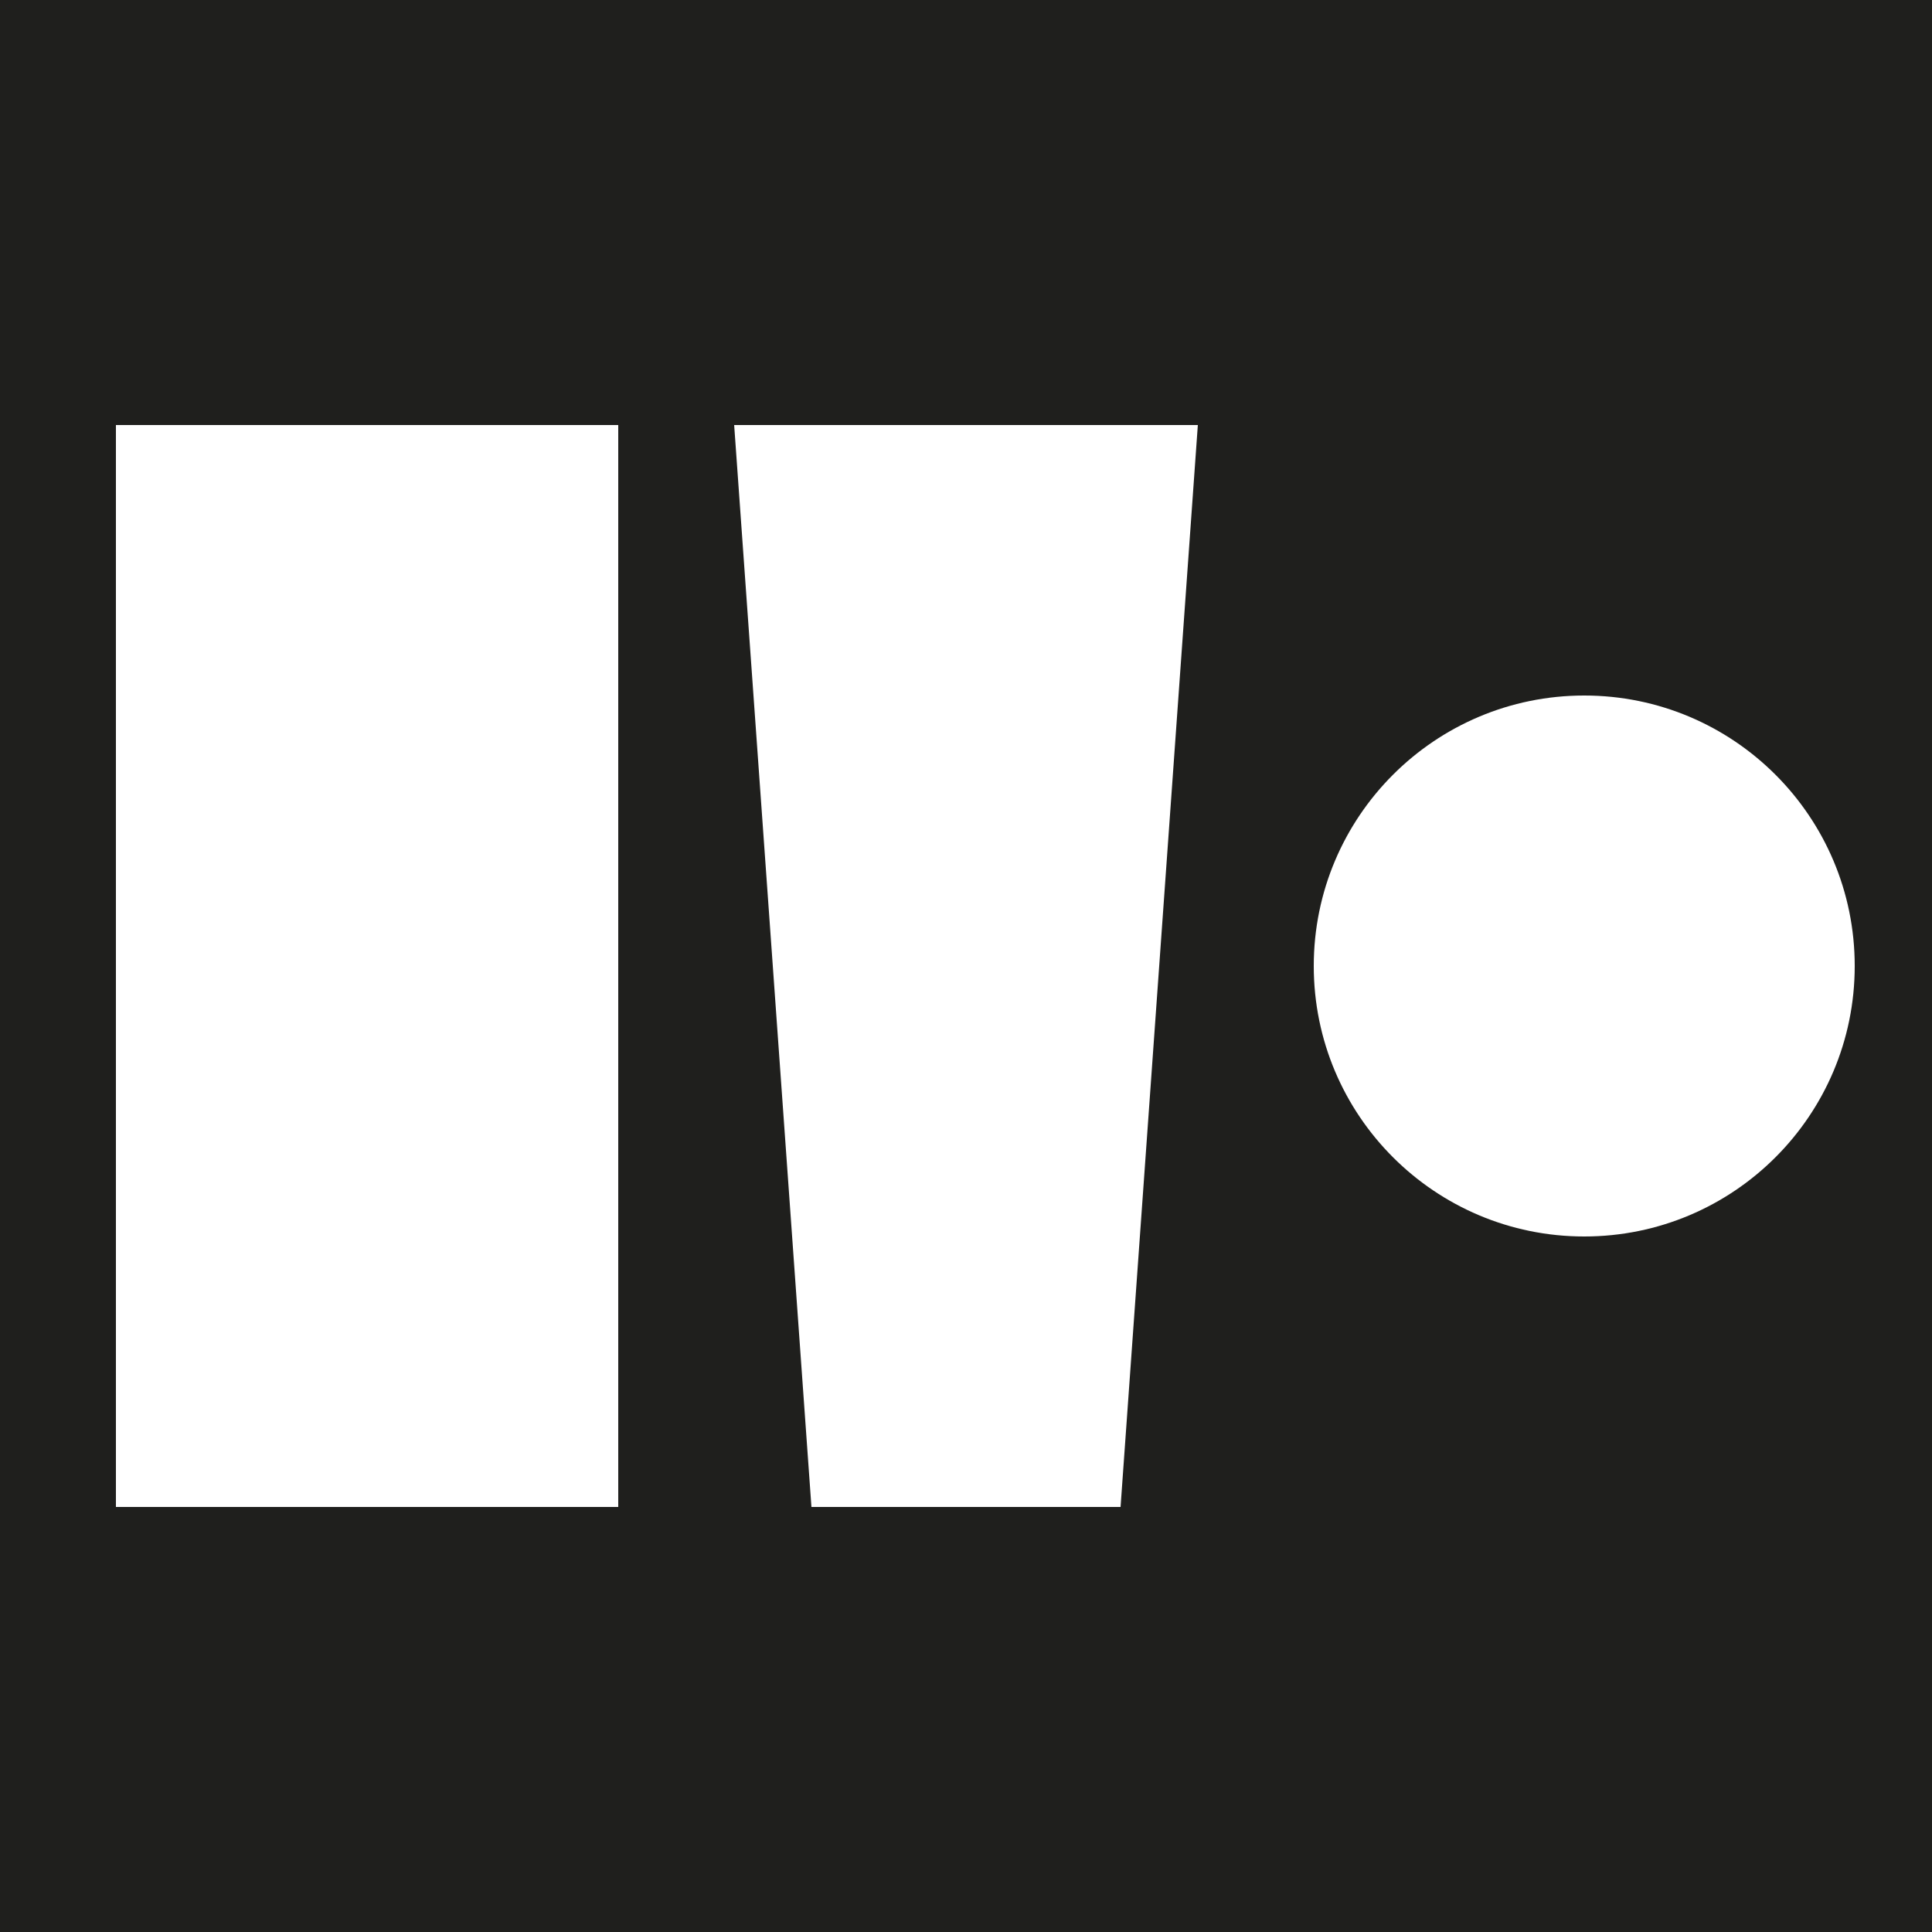
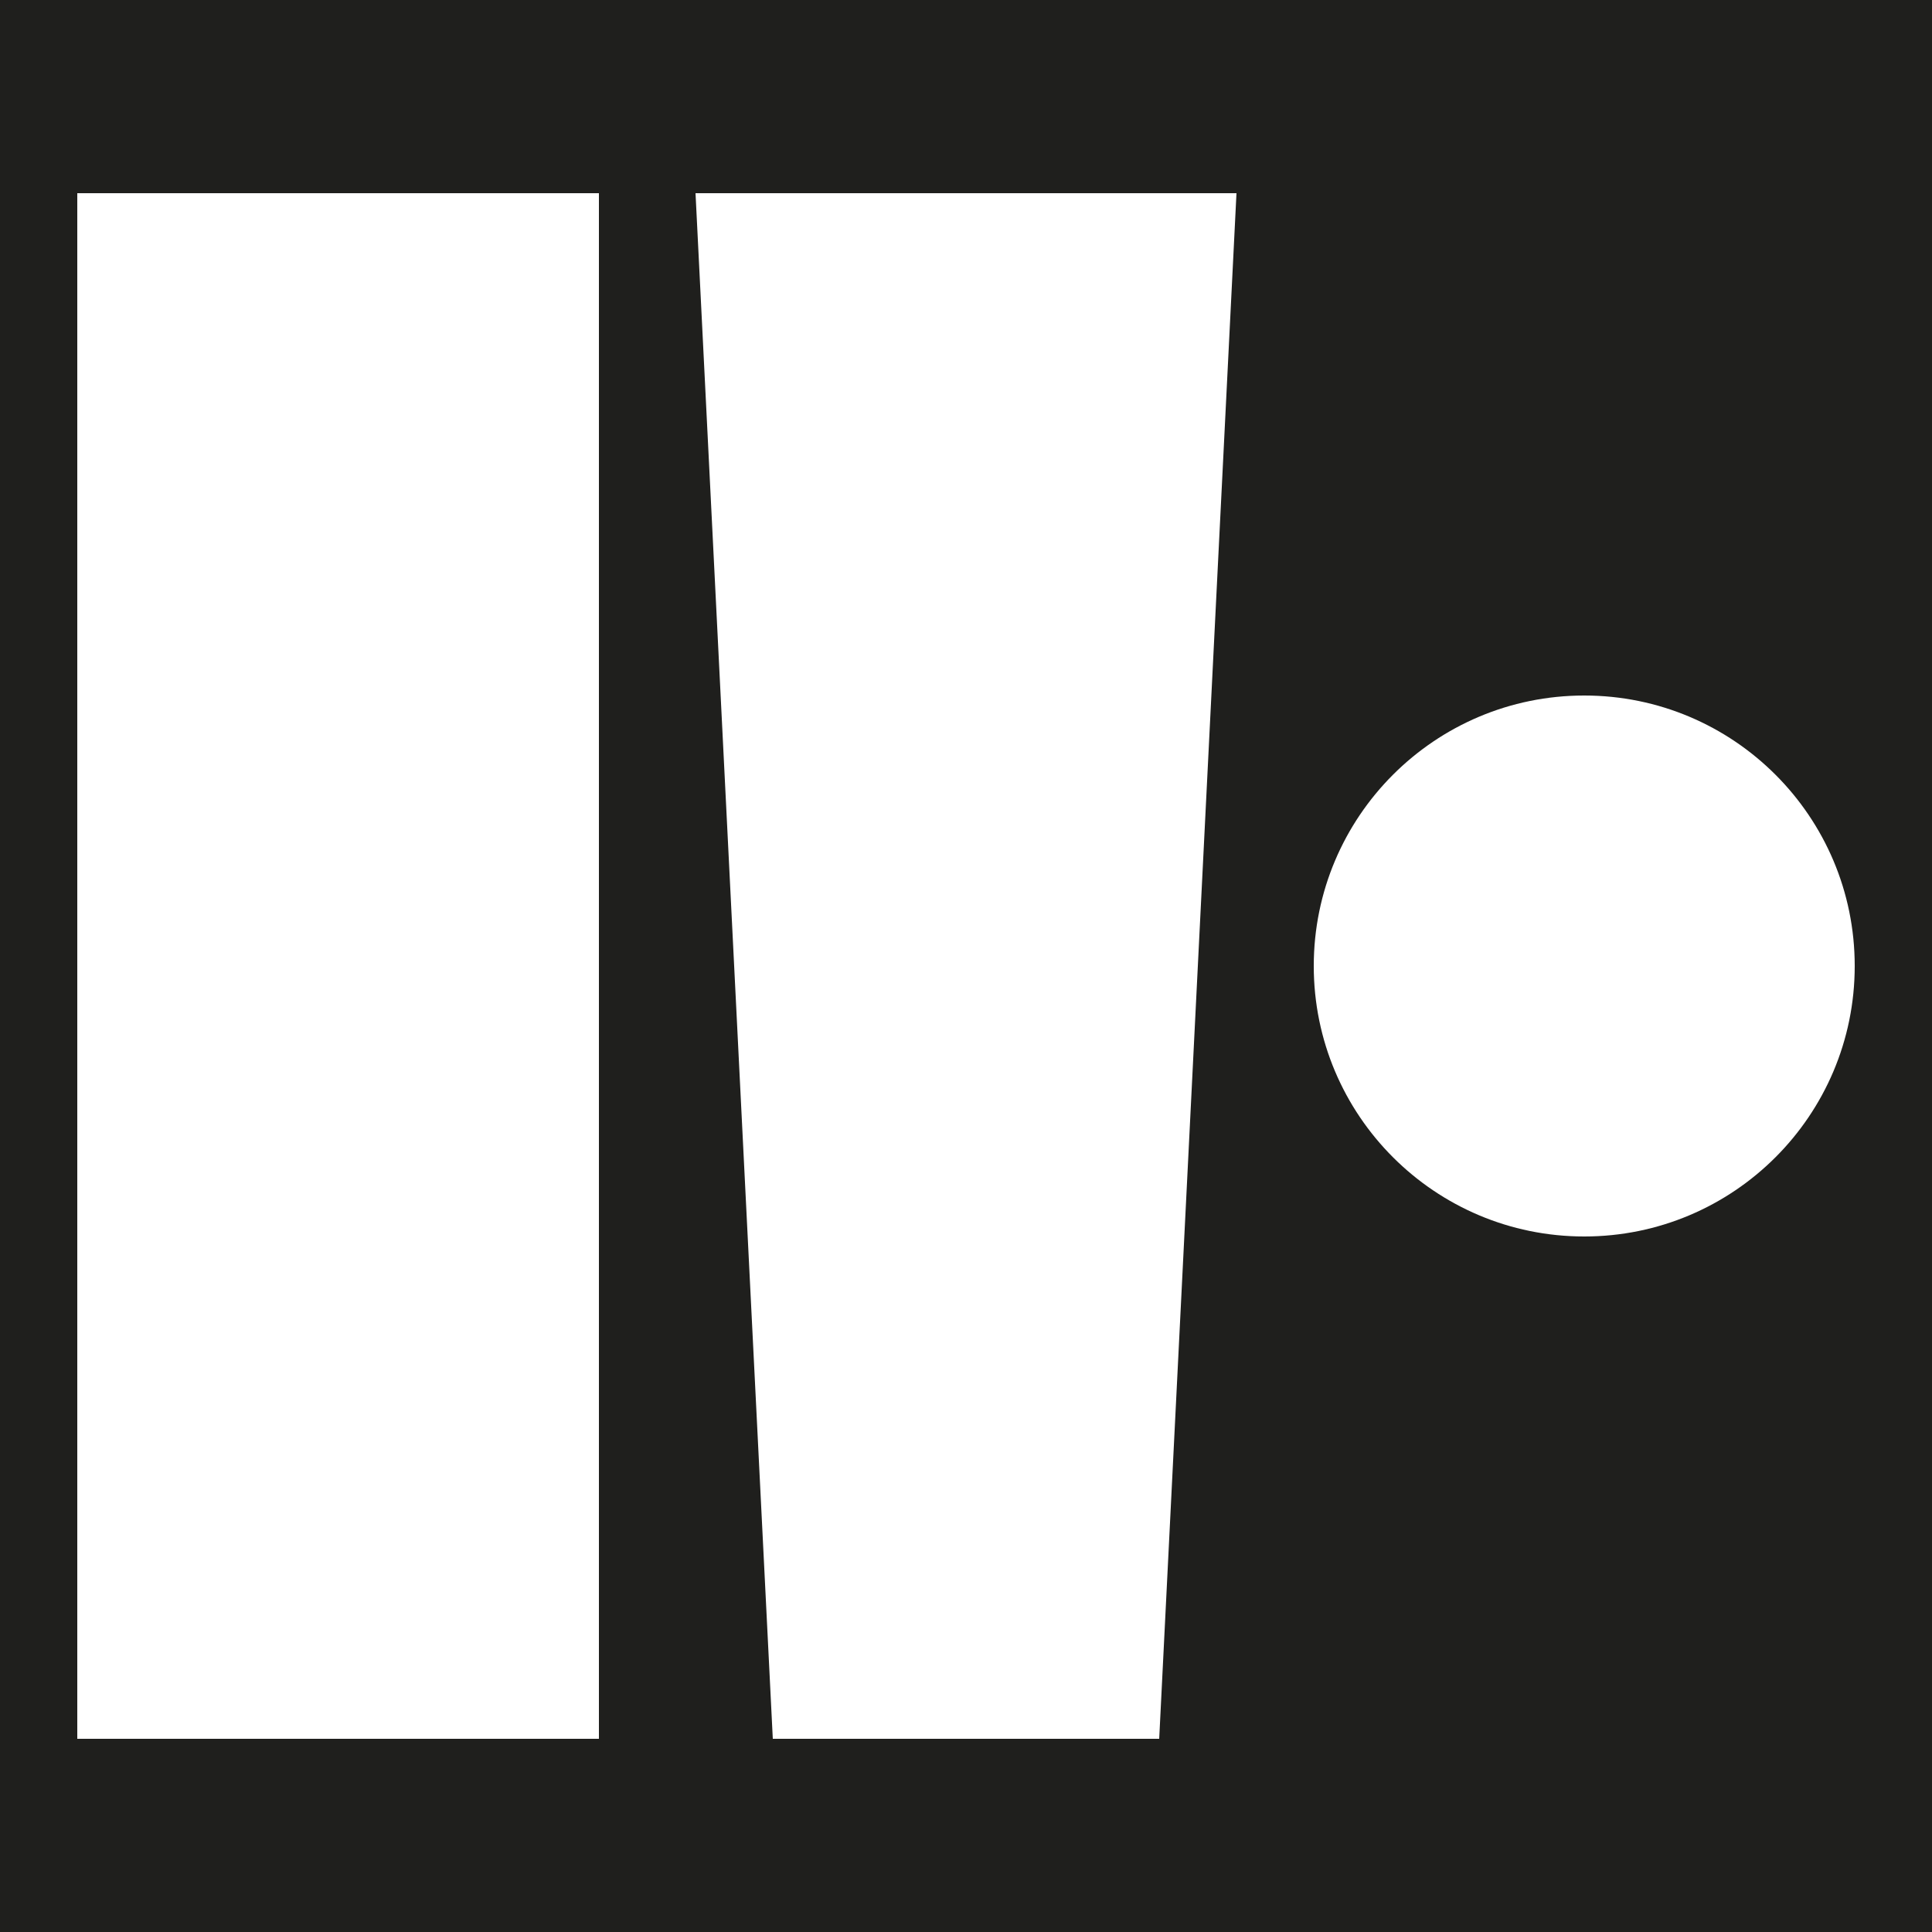
<svg xmlns="http://www.w3.org/2000/svg" viewBox="0 0 100 100">
  <rect width="100" height="100" fill="#1F1F1D" />
-   <rect x="6" y="22" width="26" height="56" fill="white" />
-   <polygon points="38,22 62,22 58,78 42,78" fill="white" />
+   <rect x="4" y="10" width="27" height="80" fill="white" />
+   <polygon points="36,10 64,10 60,90 40,90" fill="white" />
  <circle cx="82" cy="50" r="14" fill="white" />
</svg>
